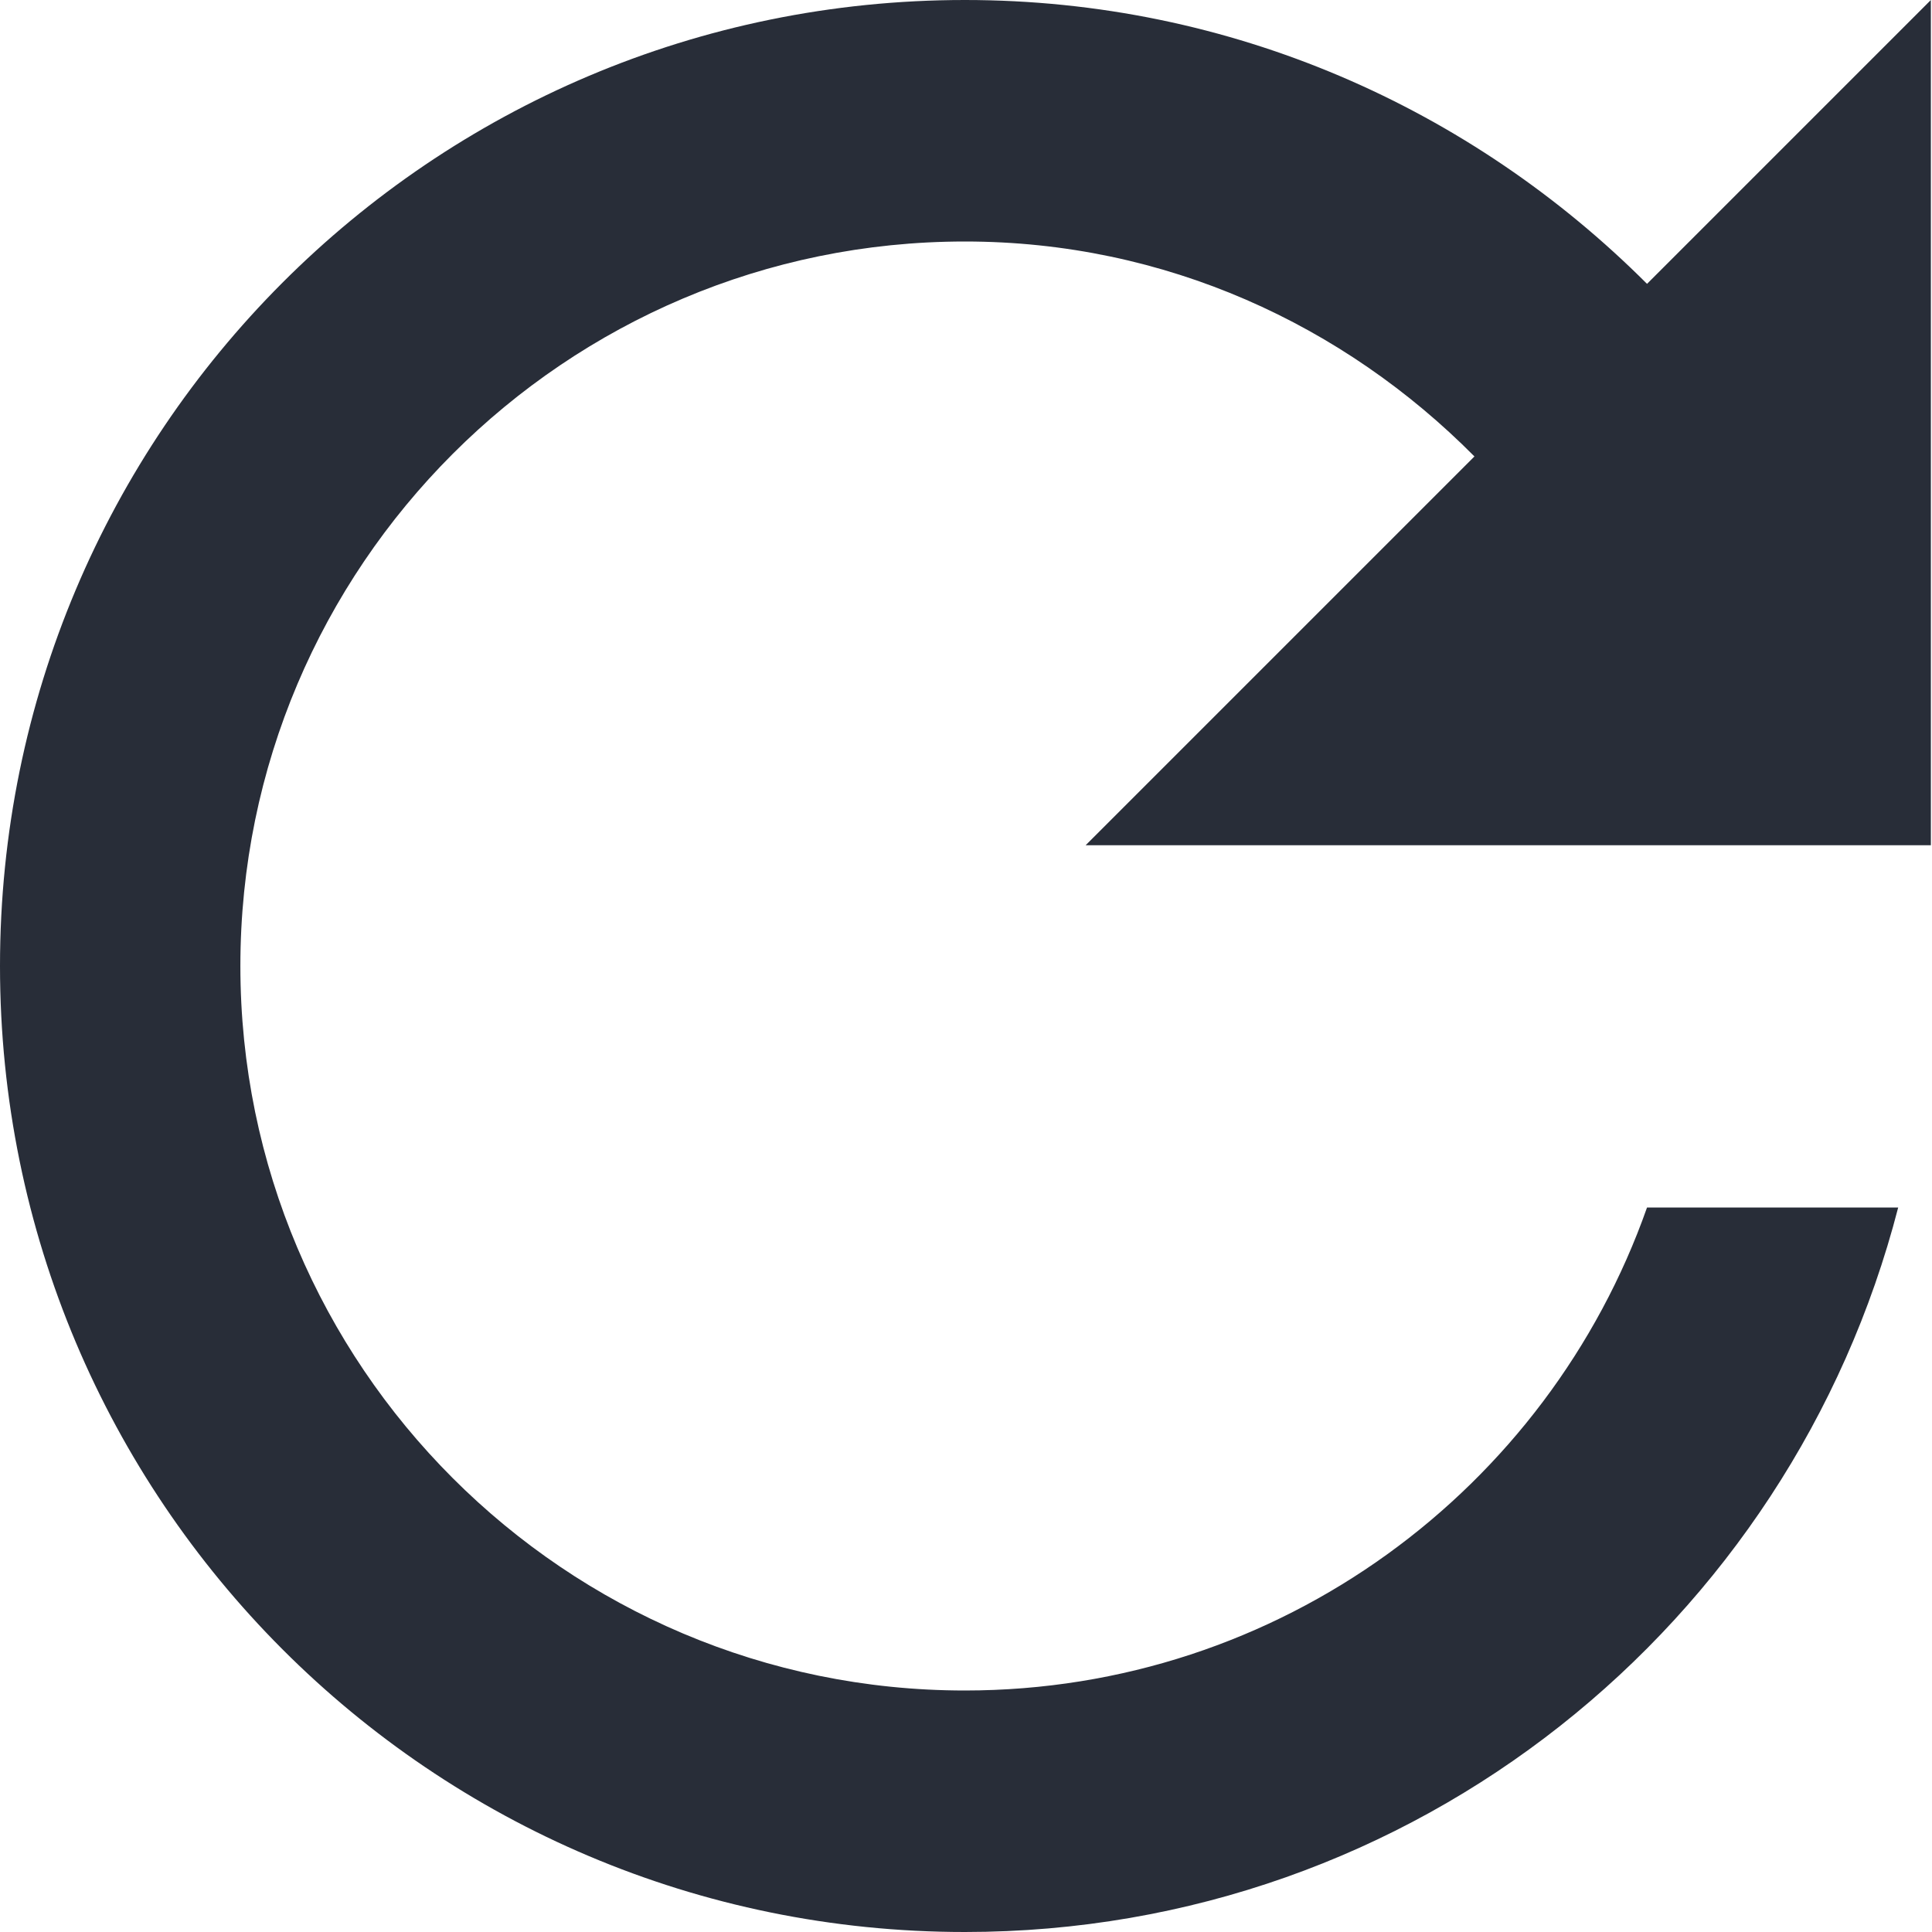
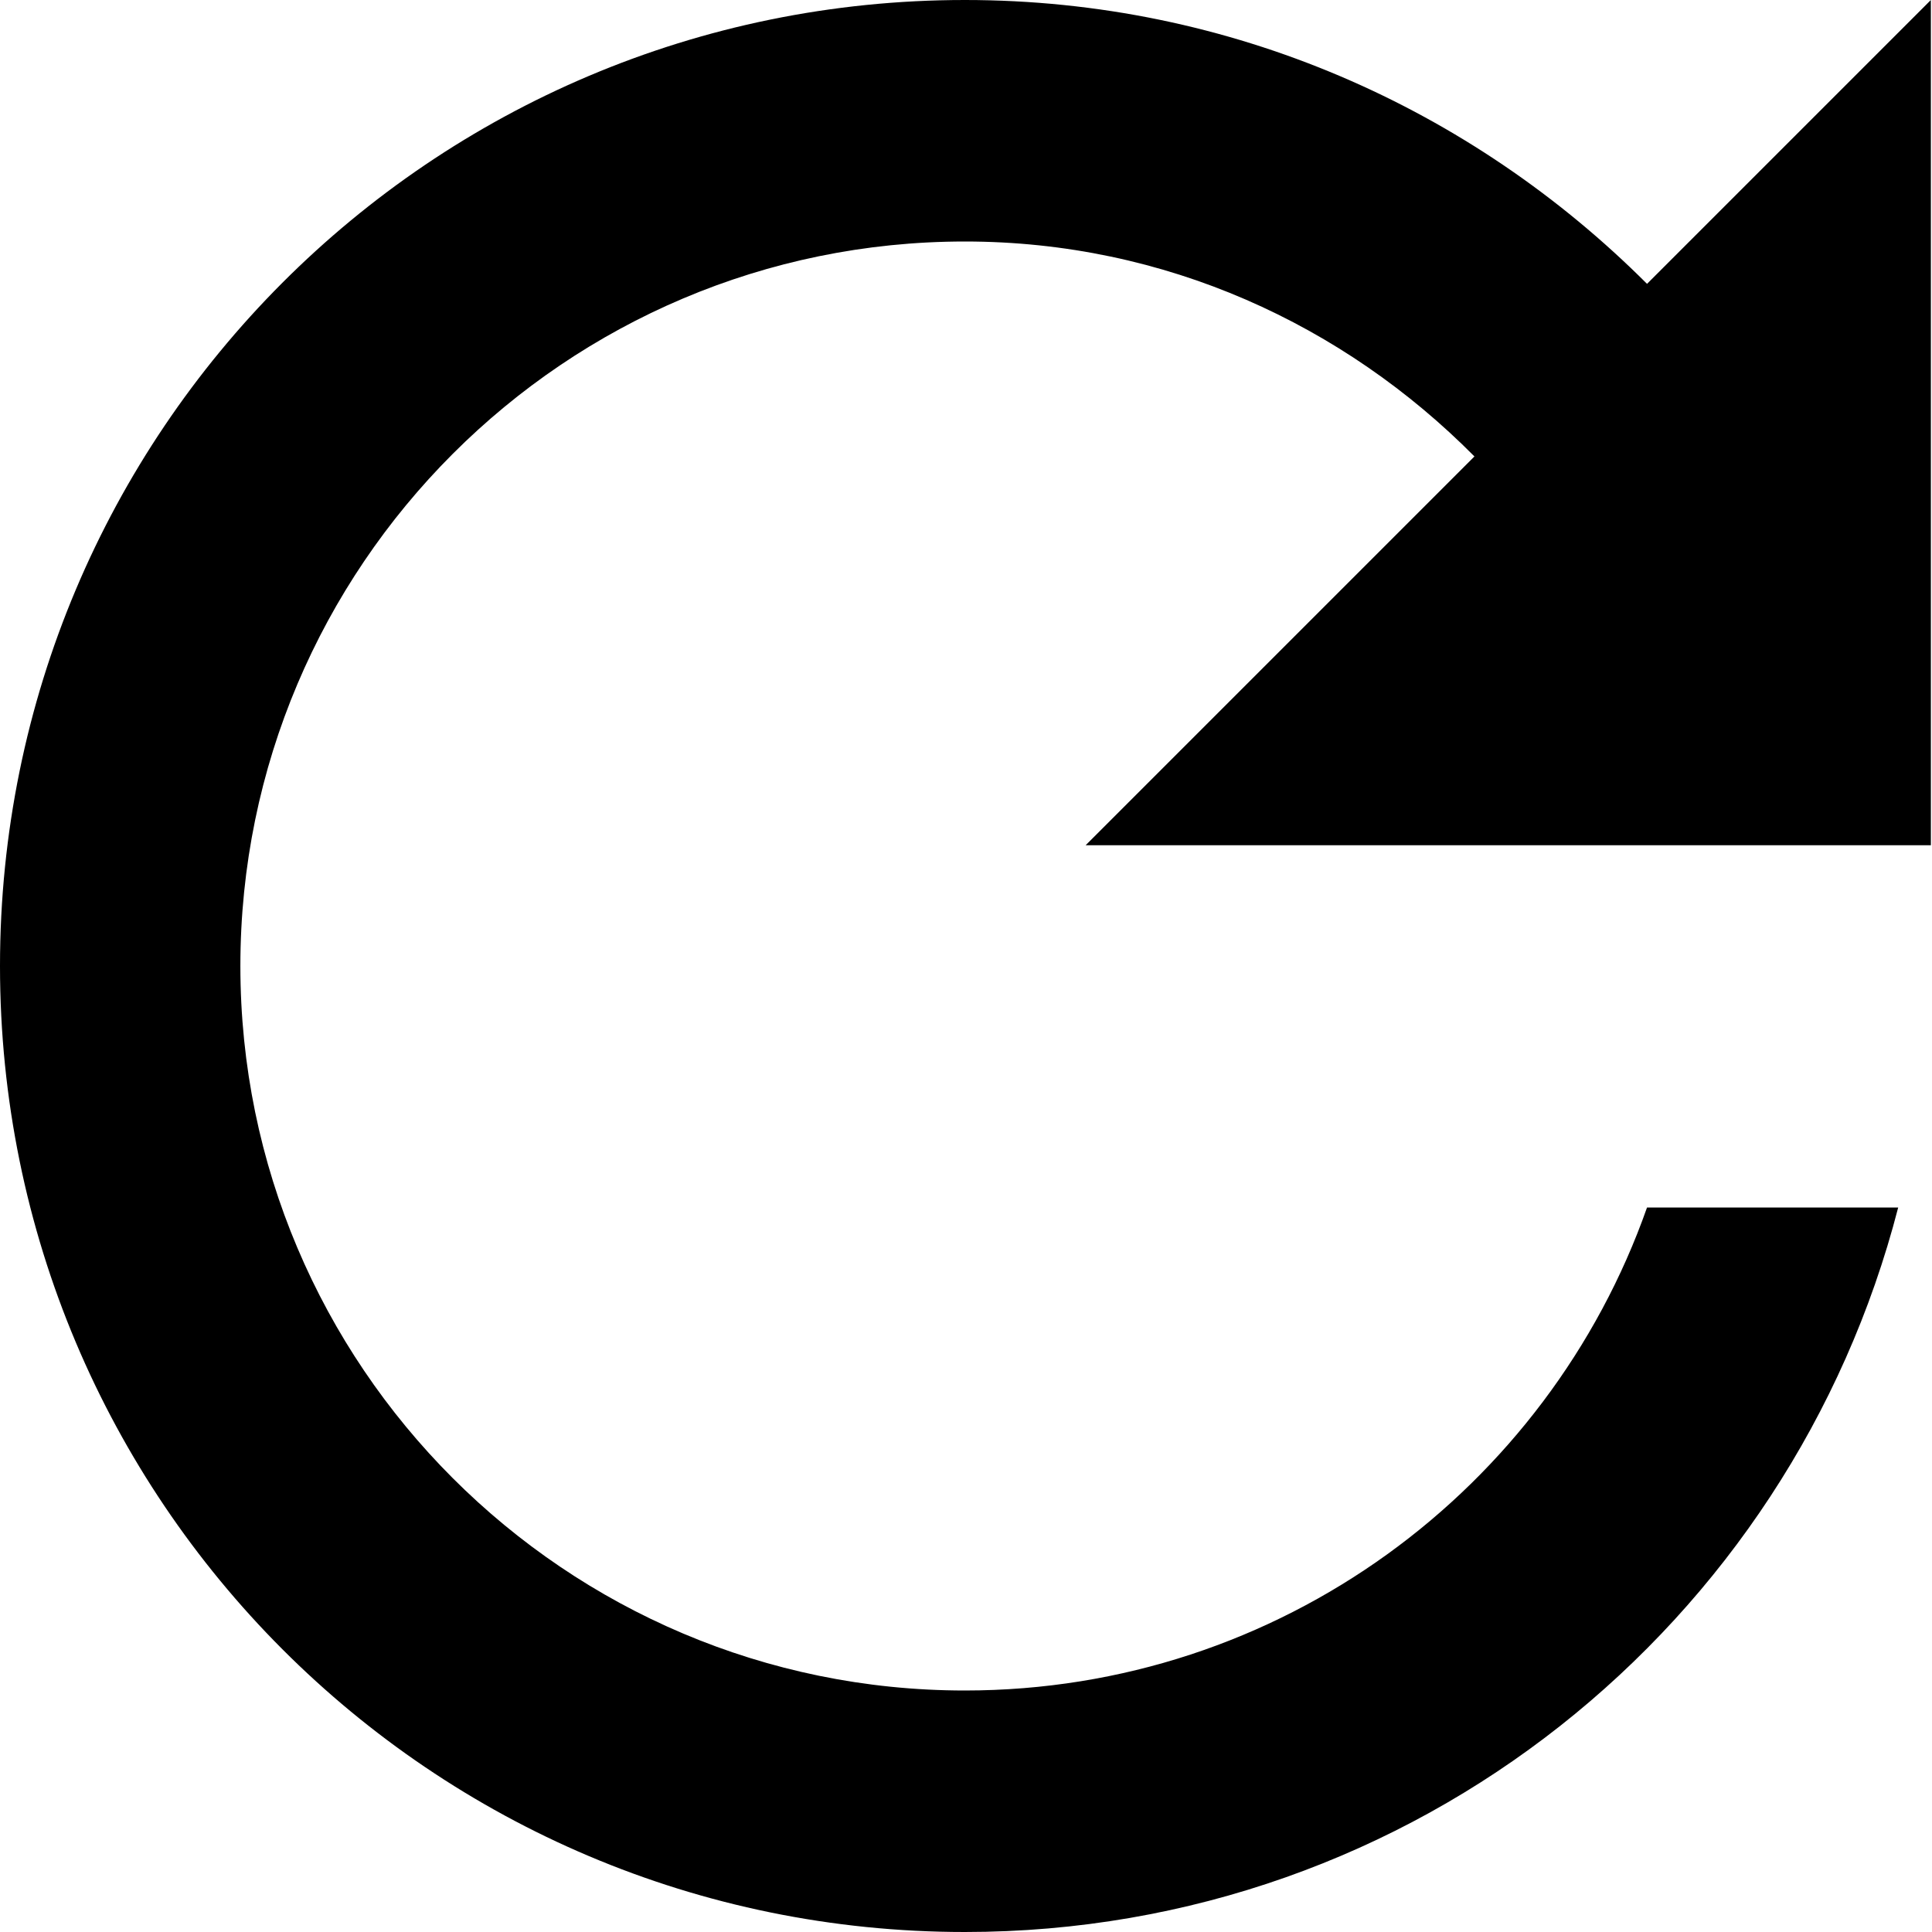
<svg xmlns="http://www.w3.org/2000/svg" width="32px" height="32px" viewBox="0 0 12 12" version="1.1">
  <defs />
  <g id="Page-1" stroke="none" stroke-width="1" fill="none" fill-rule="evenodd">
-     <g id="02-KSG-icons" transform="translate(-264, -680)" fill="#282D38">
+     <g id="02-KSG-icons" transform="translate(-264, -680)" fill="currentColor">
      <path d="M274.23,681.763 C273.142,680.675 271.65,680 269.993,680 C266.678,680 264,682.685 264,686 C264,689.315 266.678,692 269.993,692 C272.79,692 275.123,690.087 275.79,687.5 L274.23,687.5 C273.615,689.247 271.95,690.5 269.993,690.5 C267.51,690.5 265.493,688.482 265.493,686 C265.493,683.518 267.51,681.5 269.993,681.5 C271.238,681.5 272.348,682.018 273.158,682.835 L270.743,685.25 L275.993,685.25 L275.993,680 L274.23,681.763 L274.23,681.763 Z" id="refresh" />
    </g>
  </g>
</svg>
